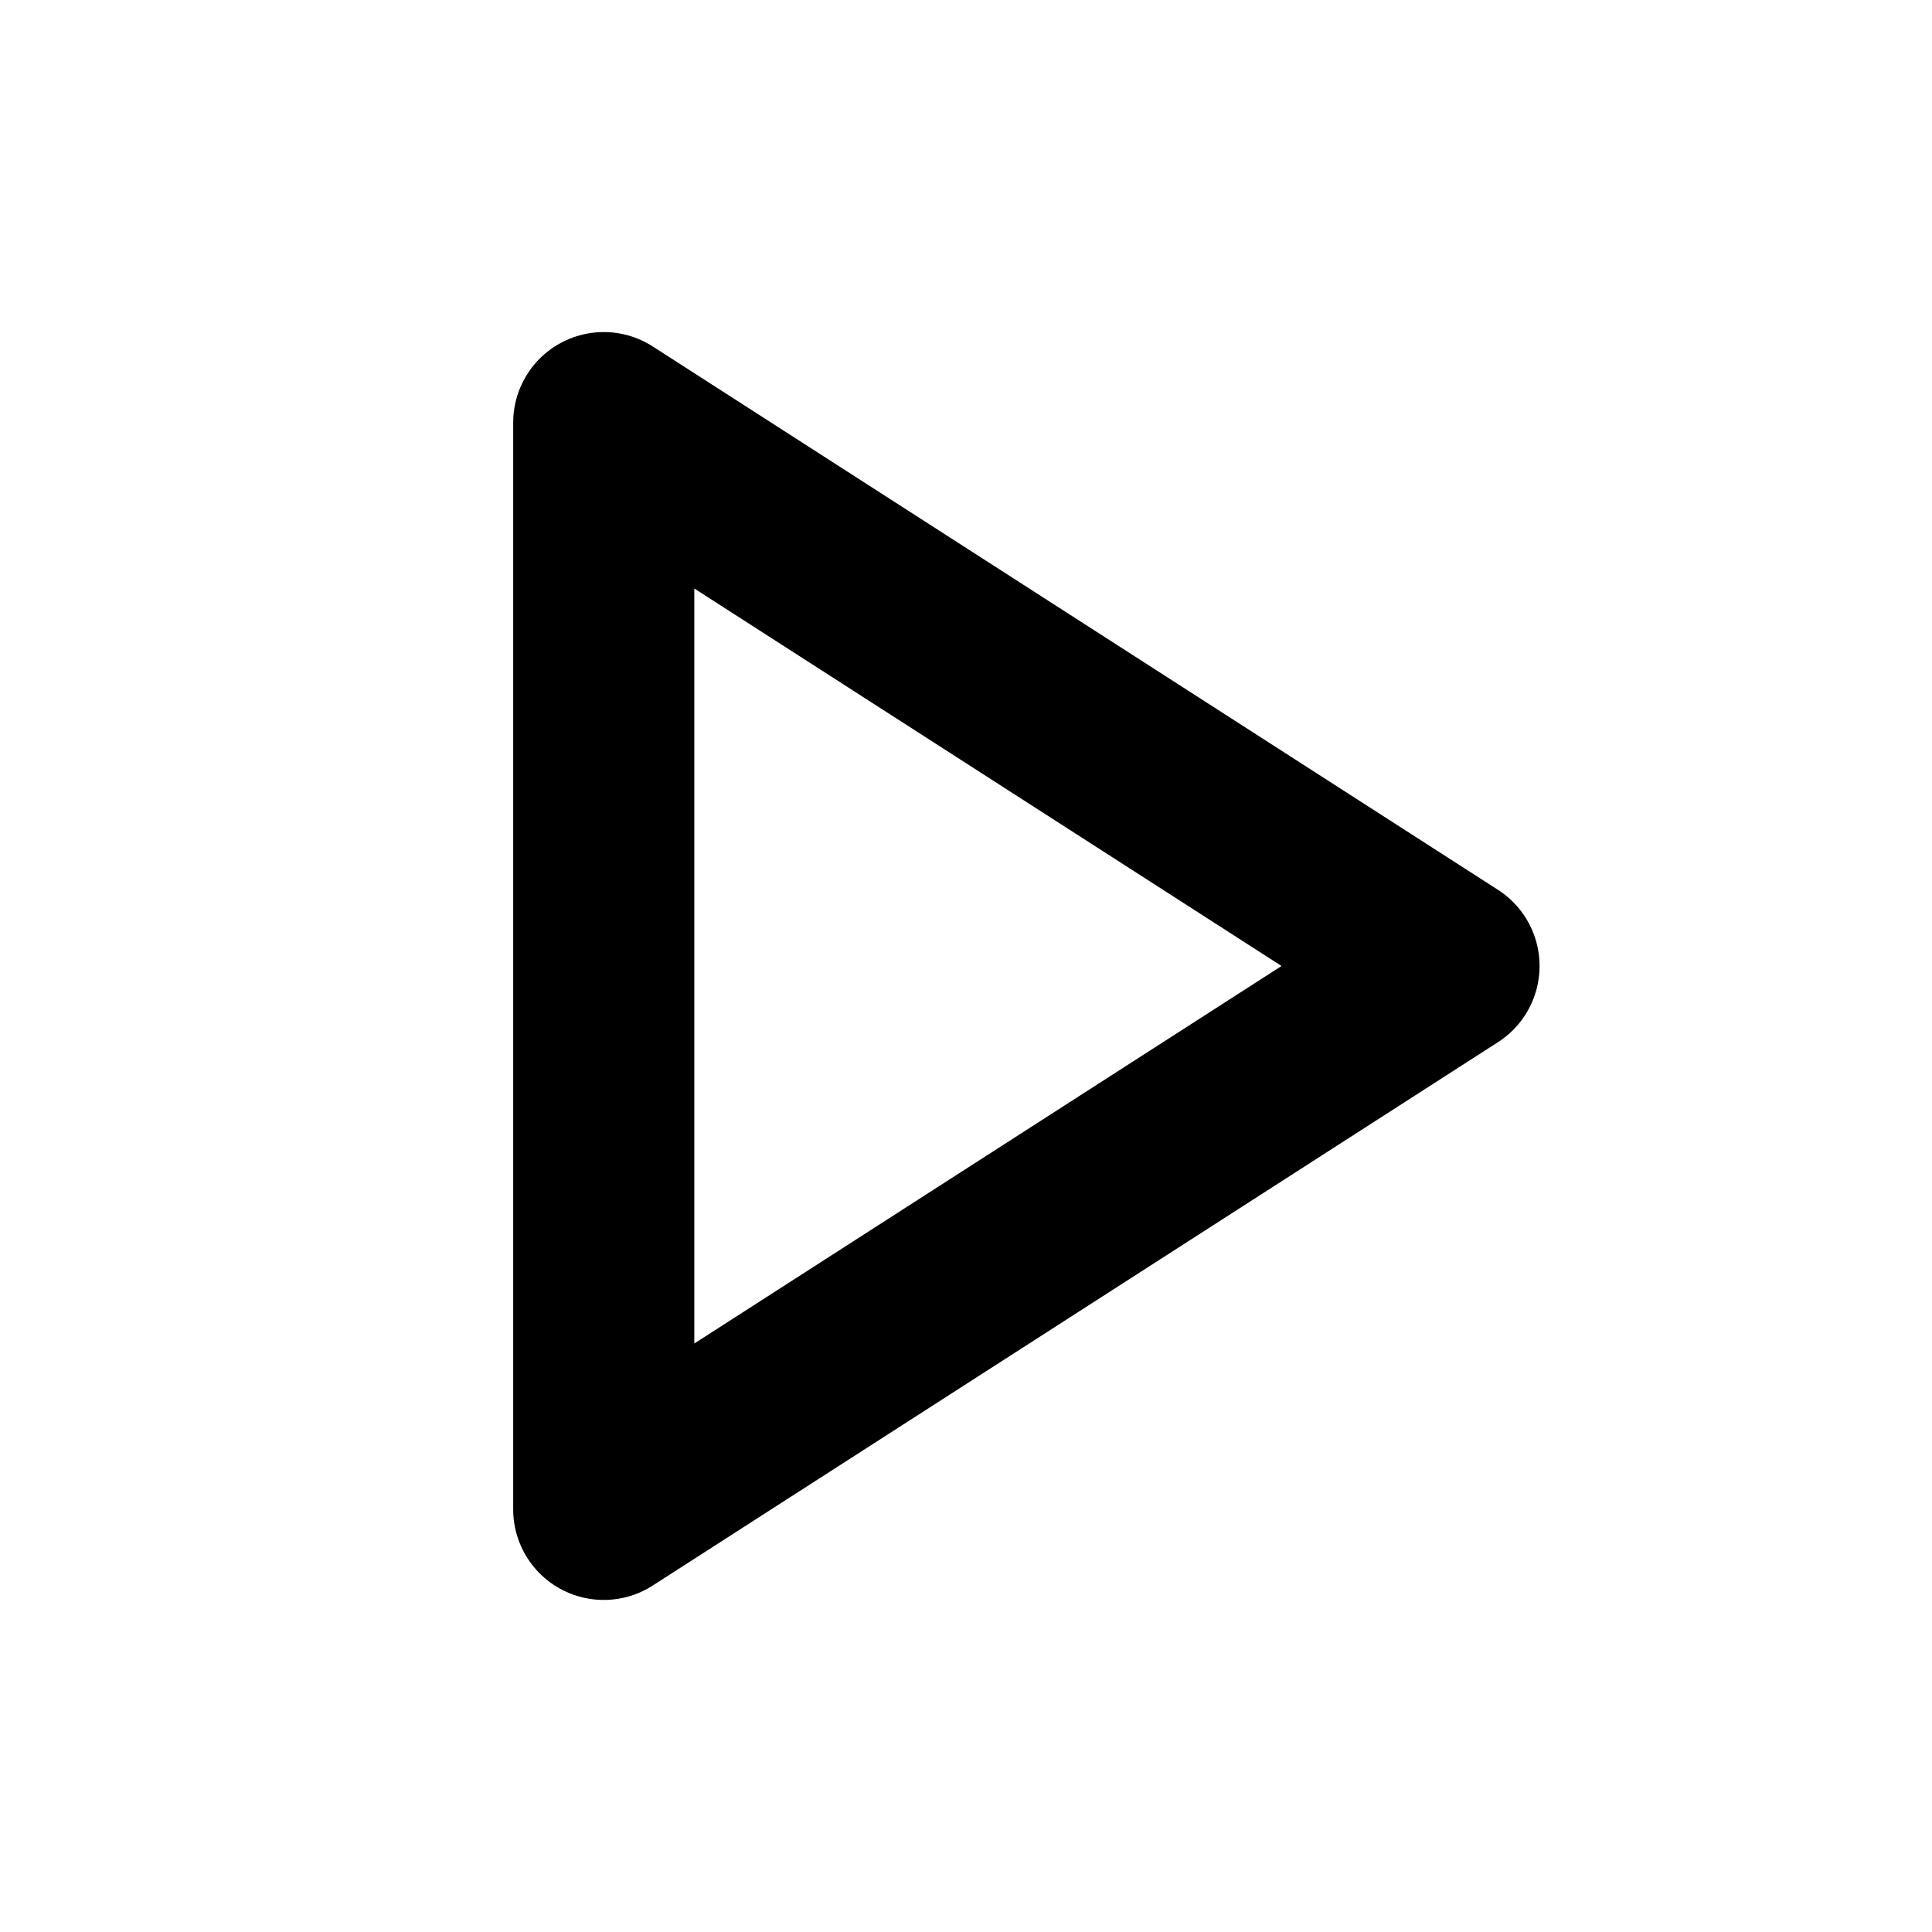
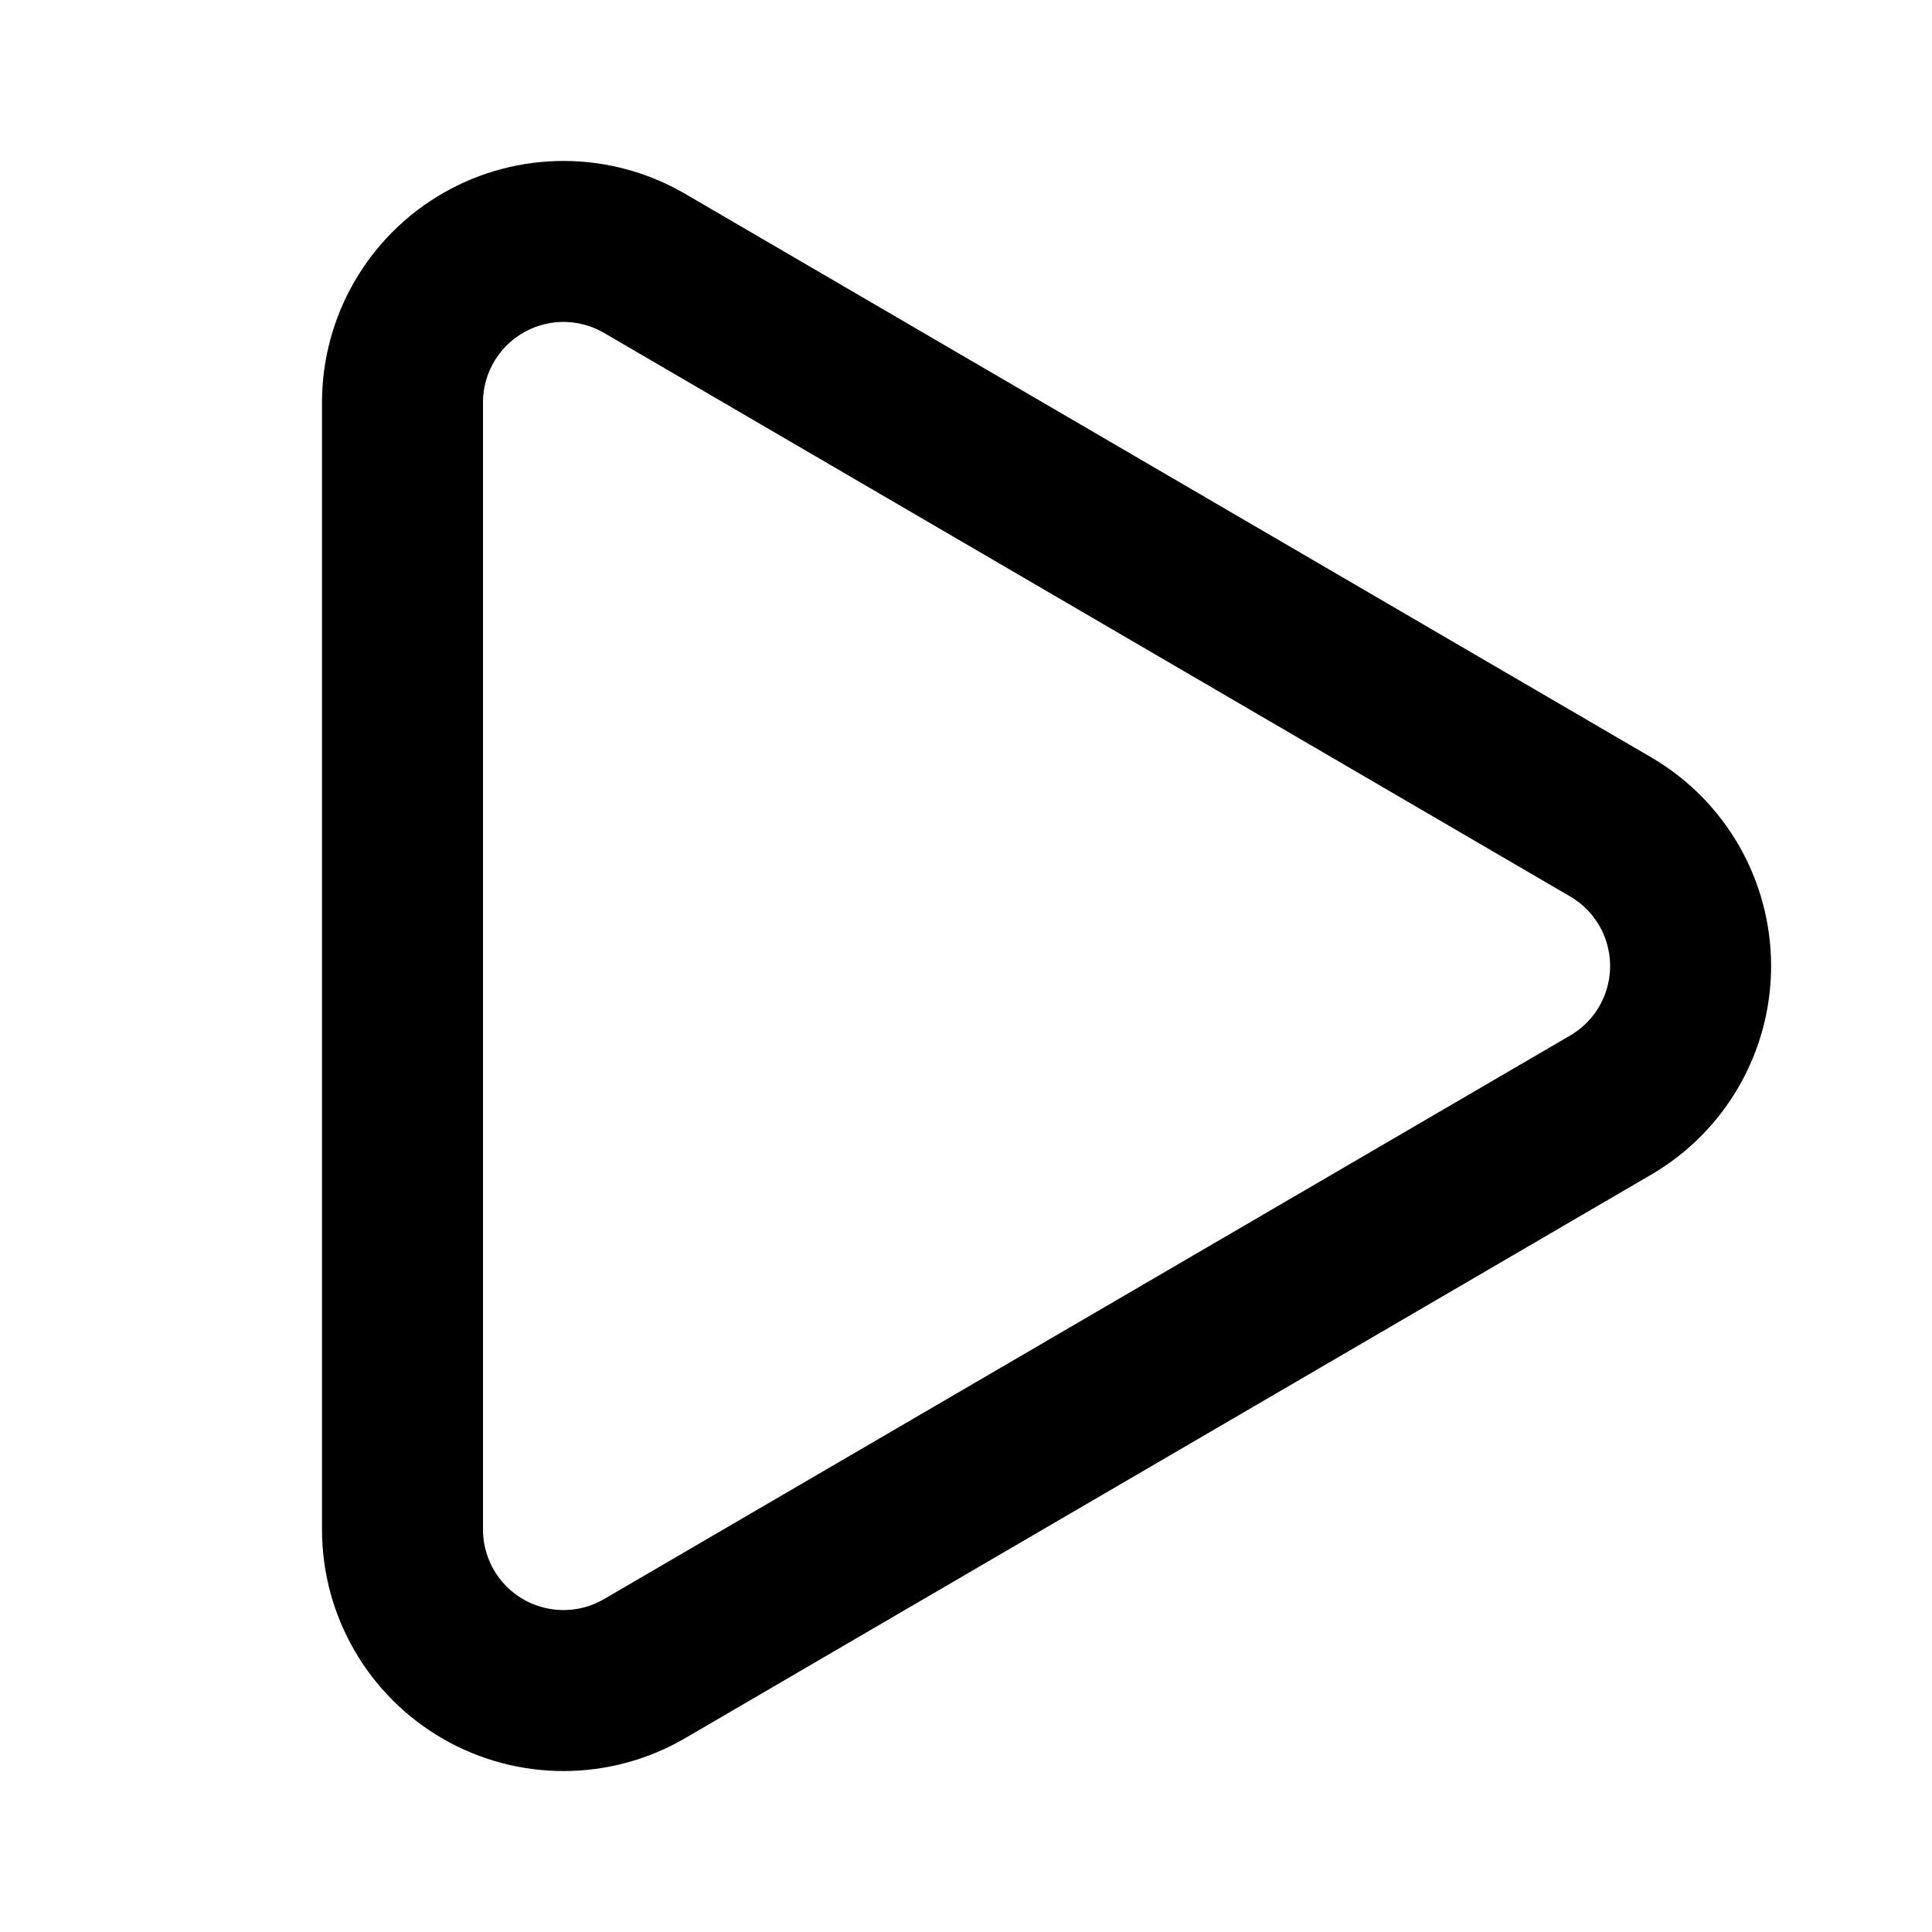
- <svg xmlns="http://www.w3.org/2000/svg" width="16" height="16" viewBox="0 0 16 16" fill="none" stroke="currentColor" stroke-width="1.5" stroke-linecap="round" stroke-linejoin="round">
-   <path d="M5 3.5v9l7-4.5Z" />
+ <svg xmlns="http://www.w3.org/2000/svg" viewBox="0 0 24 24" fill="none" stroke="currentColor" stroke-width="2" stroke-linecap="round" stroke-linejoin="round">
+   <path d="M5 5a2 2 0 0 1 3.008-1.728l11.997 6.998a2 2 0 0 1 .003 3.458l-12 7A2 2 0 0 1 5 19z" />
</svg>
